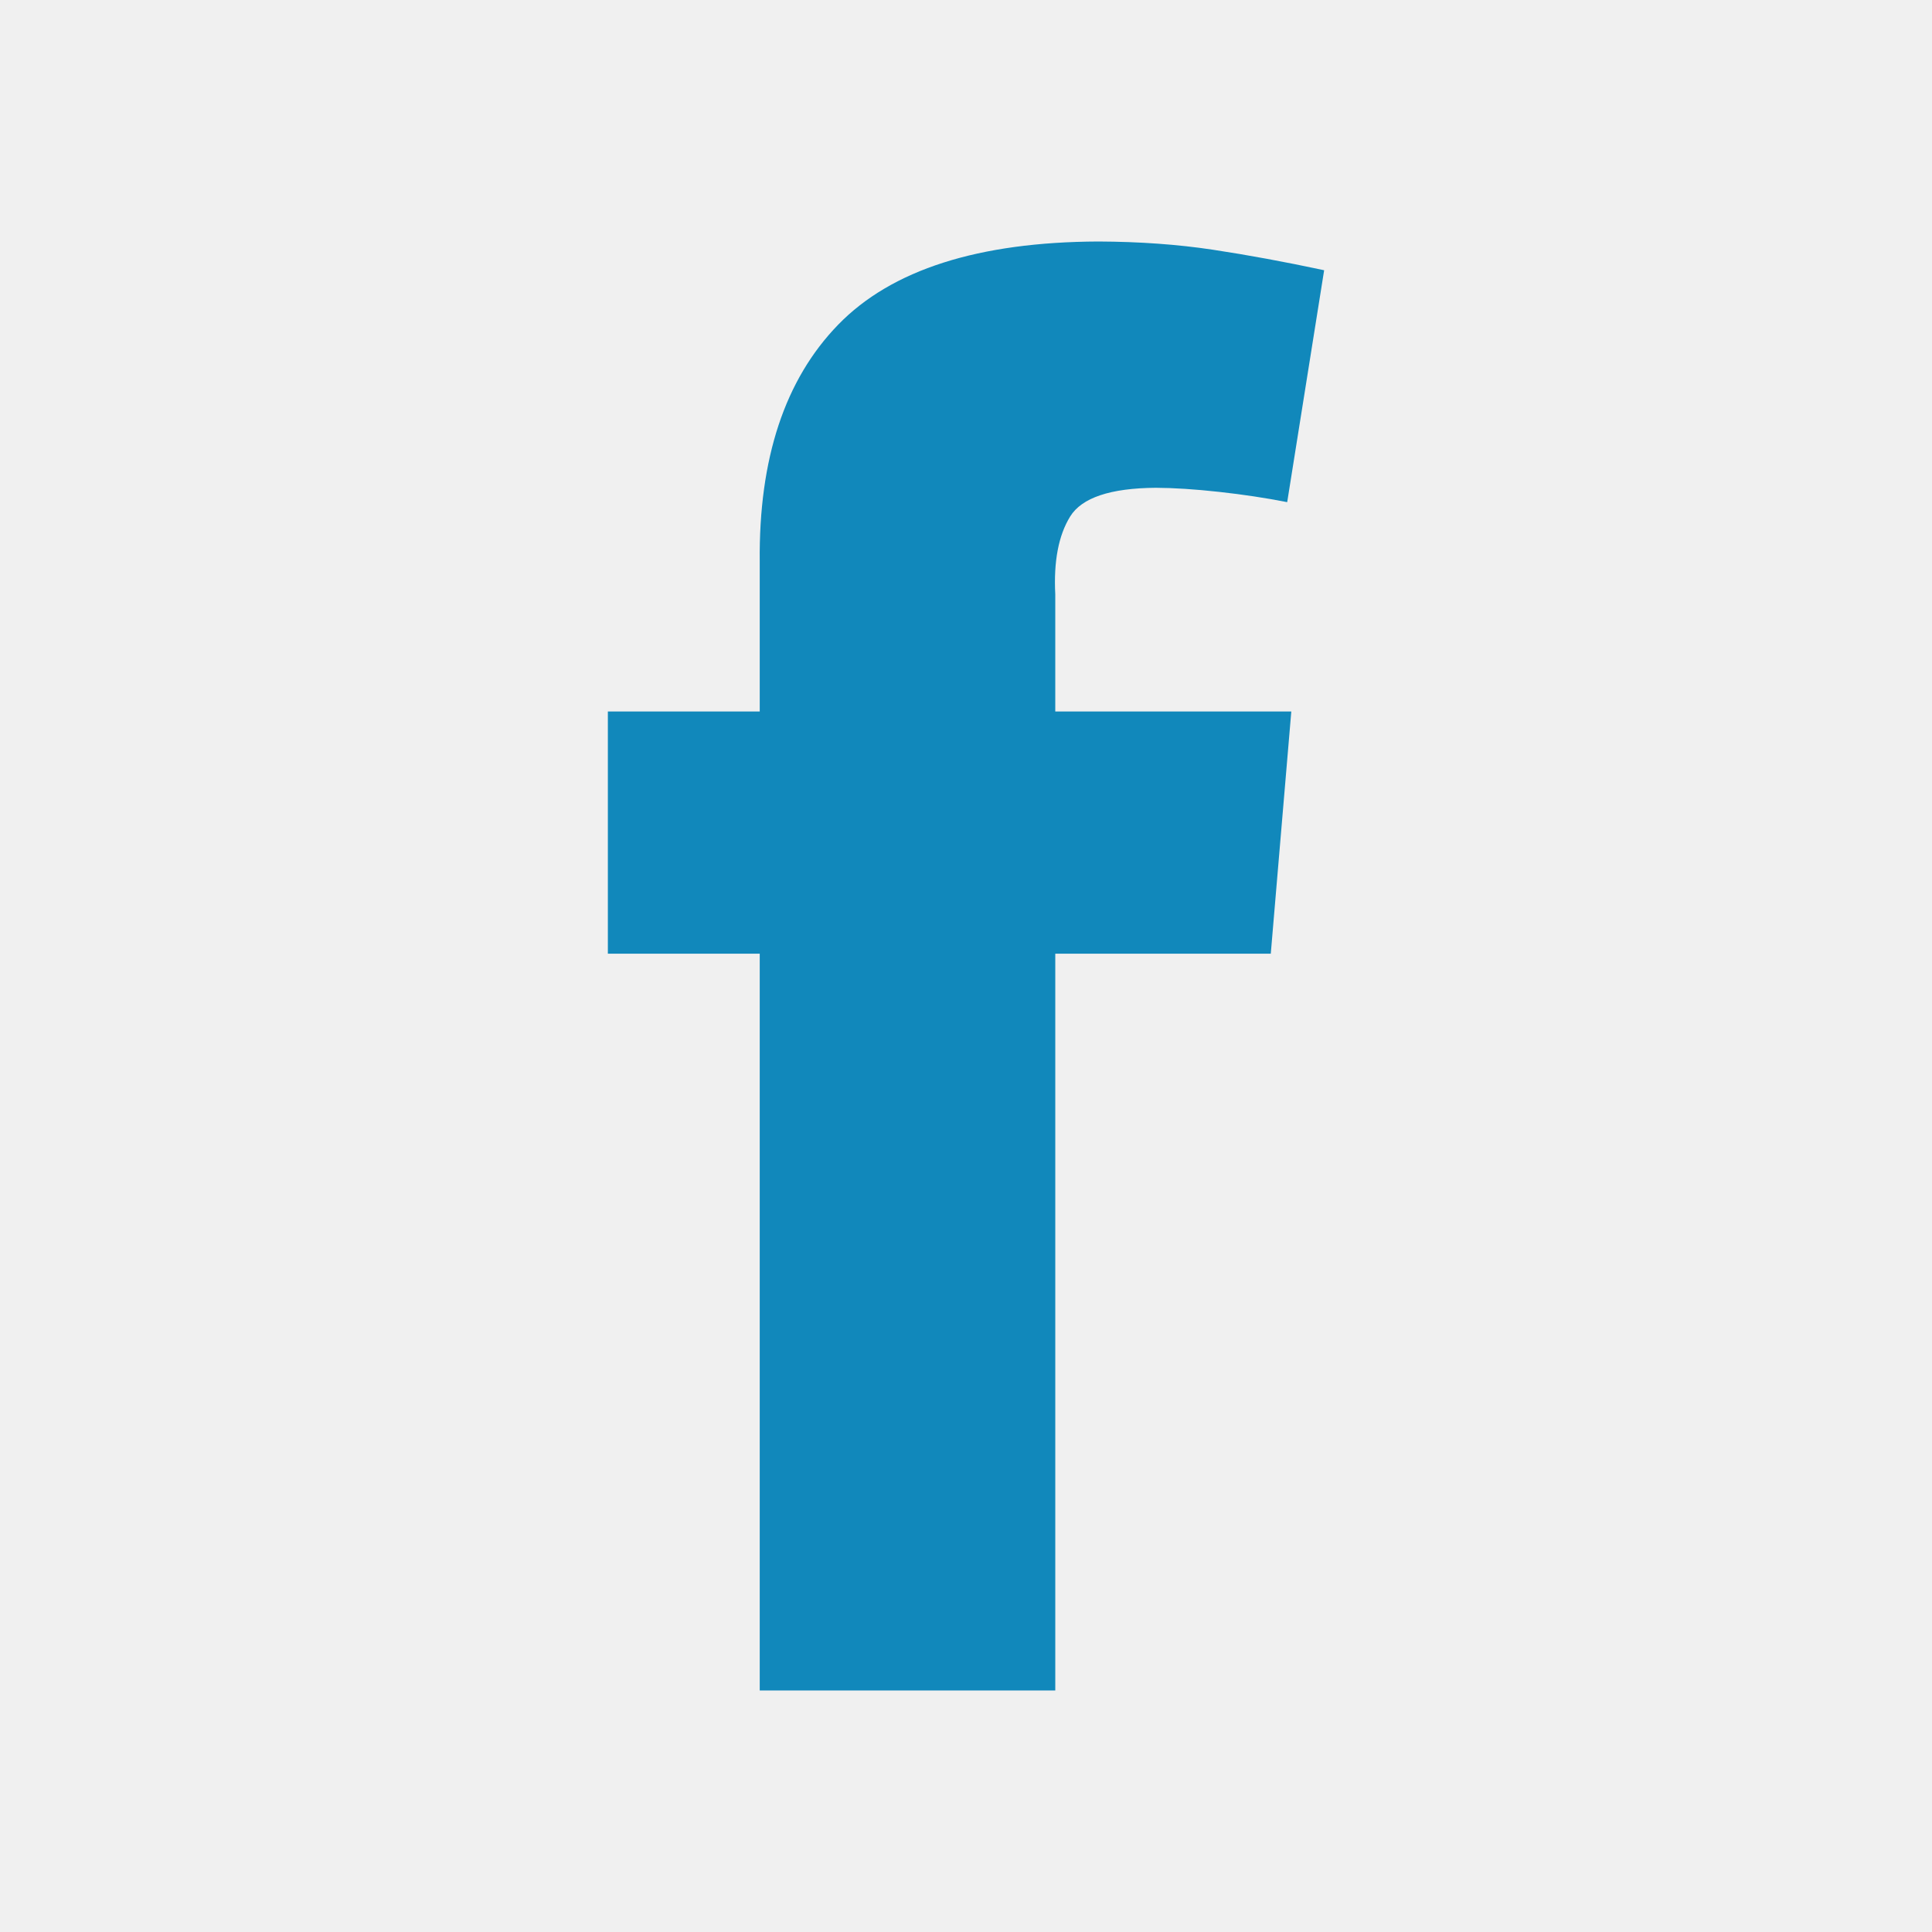
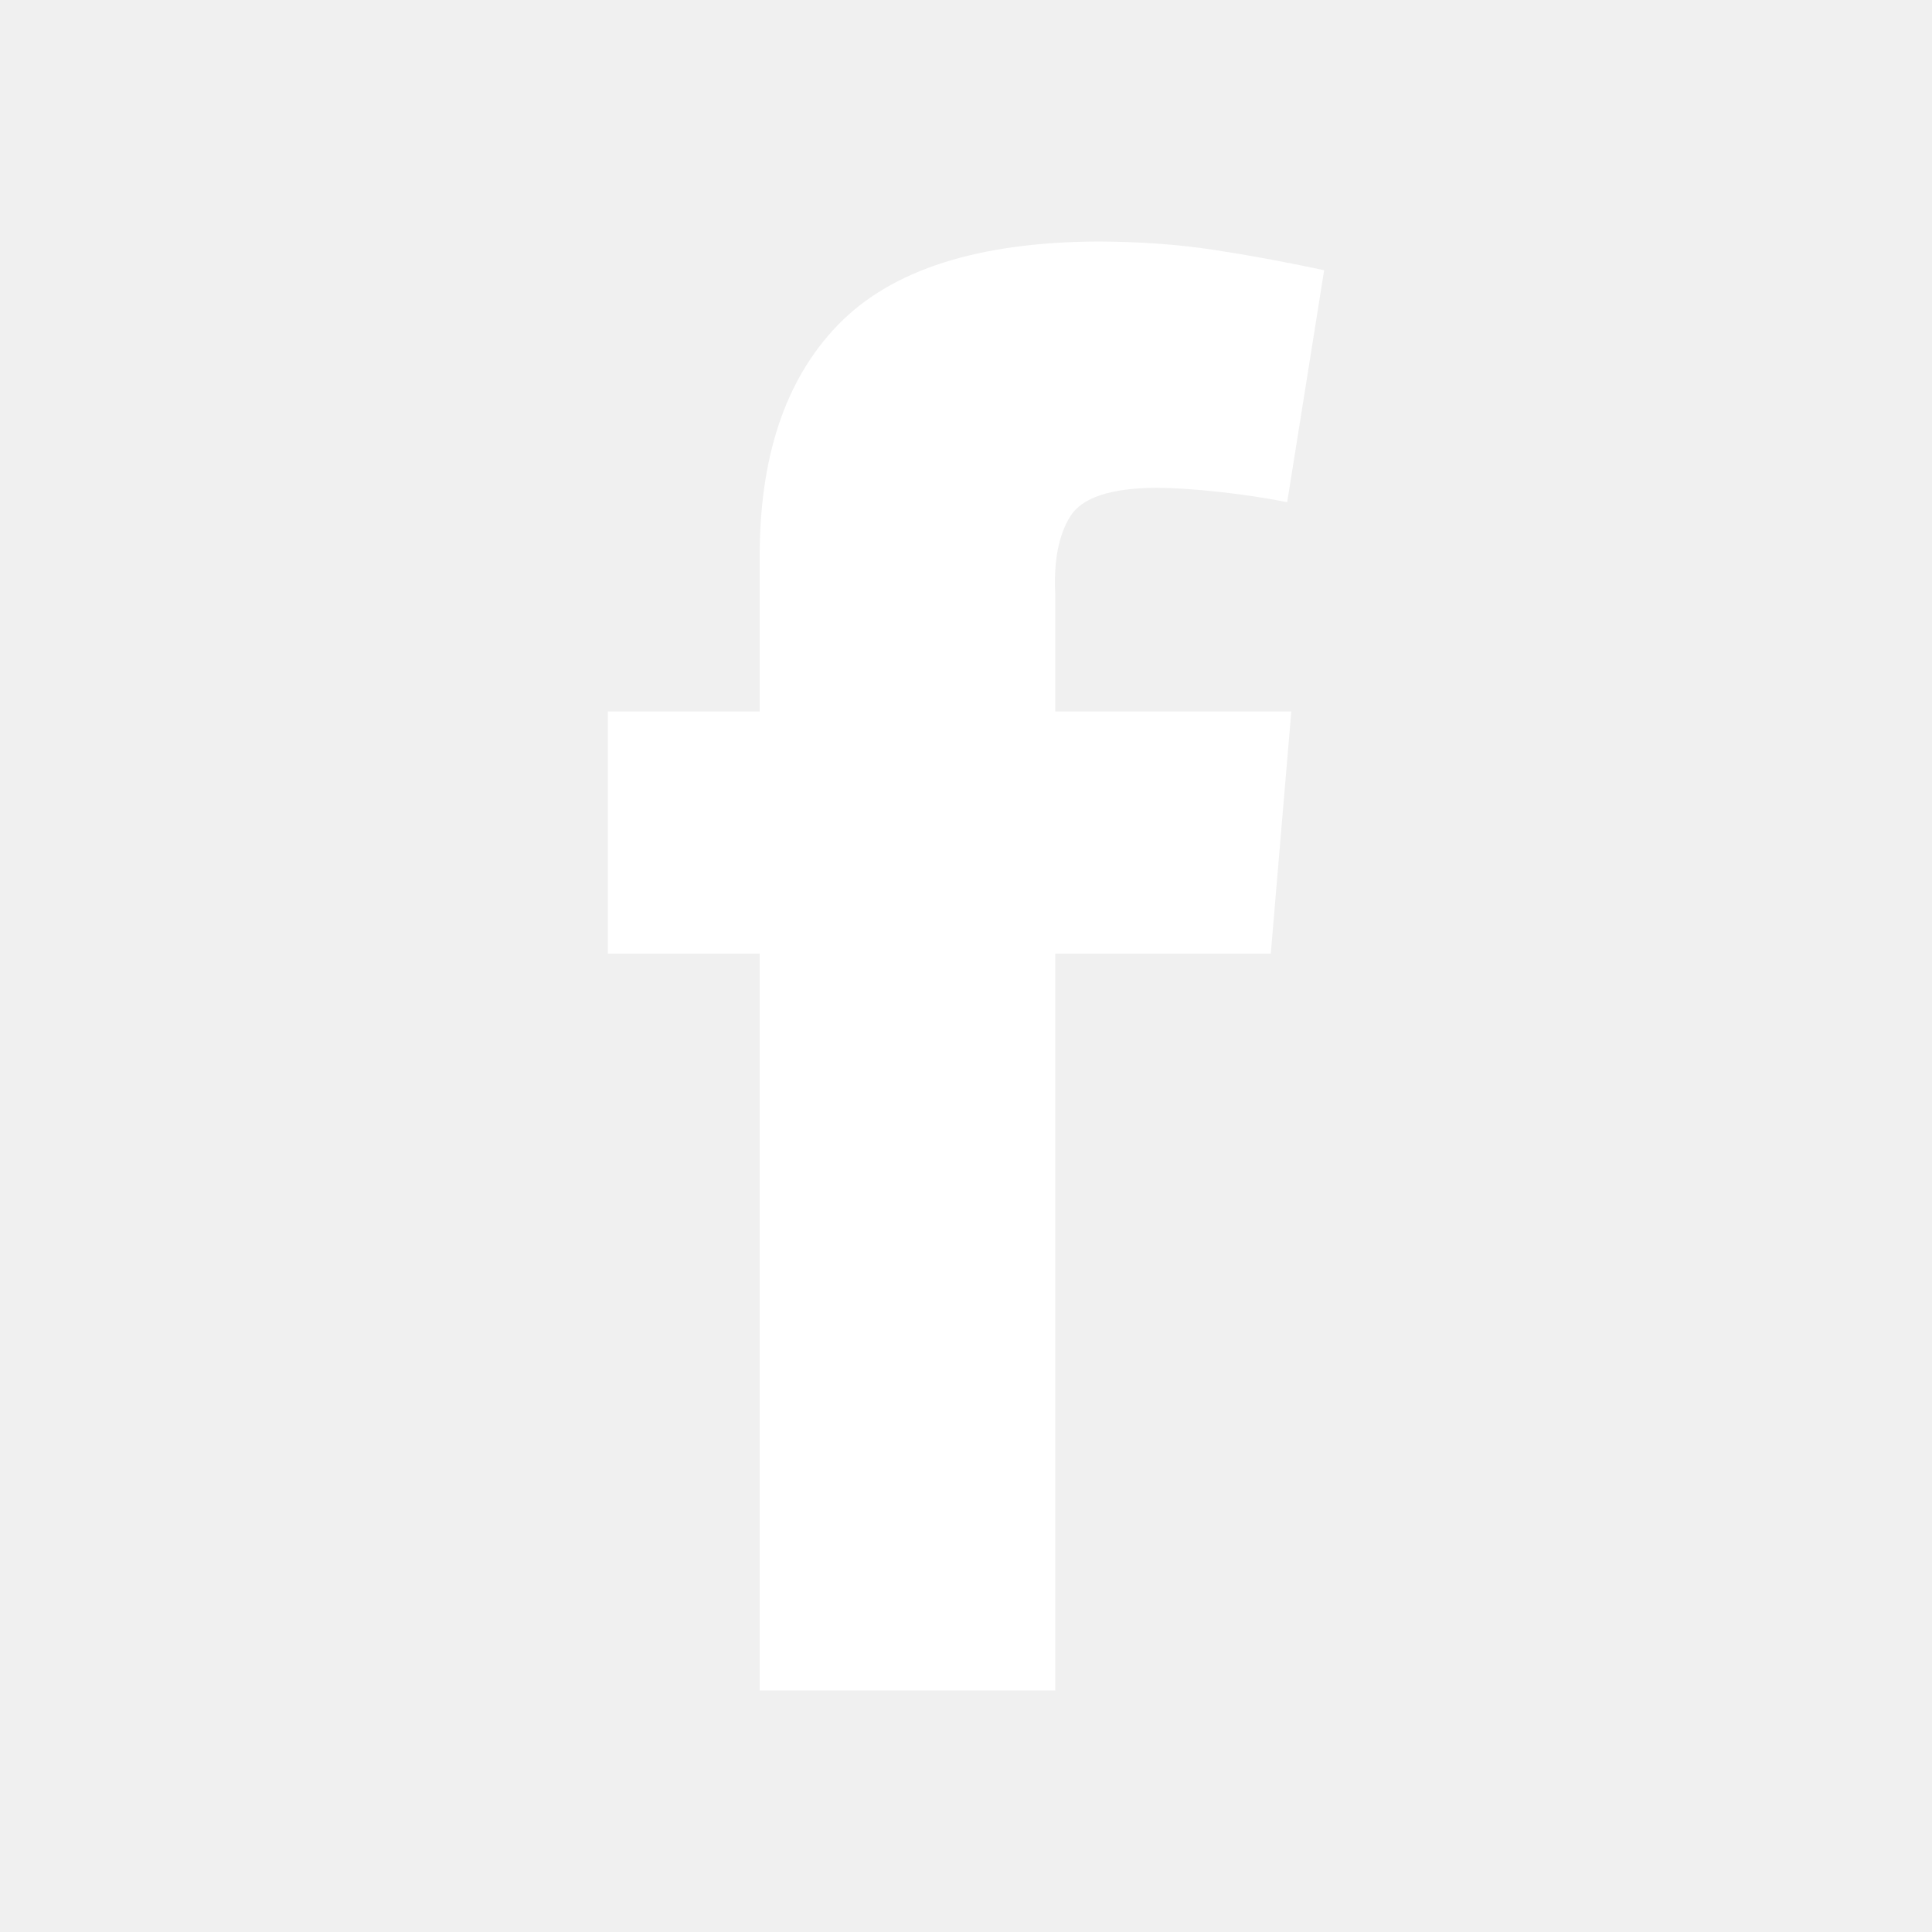
<svg xmlns="http://www.w3.org/2000/svg" version="1.1" width="512" height="512" viewBox="0 0 512 512">
-   <path d="M 350.912,71.615 C 340.532,69.394 330.697,67.581 321.405,66.176 312.113,64.771 302.005,64.046 291.082,64 c -31.819,0.136 -54.799,7.479 -68.941,22.028 -14.142,14.55 -21.077,35.49 -20.804,62.822 l 0,39.705 -40.249,0 0,64.181 40.249,0 0,195.263 78.323,0 0,-195.263 57.11,0 5.439,-64.181 -62.55,0 0,-31.003 c -0.453,-8.793 0.861,-15.682 3.943,-20.669 3.082,-4.986 10.651,-7.524 22.708,-7.615 4.816,0.023 10.413,0.386 16.793,1.088 6.379,0.703 12.385,1.609 18.017,2.72 z" style="fill:#1188bb" />
+   <path d="M 350.912,71.615 C 340.532,69.394 330.697,67.581 321.405,66.176 312.113,64.771 302.005,64.046 291.082,64 c -31.819,0.136 -54.799,7.479 -68.941,22.028 -14.142,14.55 -21.077,35.49 -20.804,62.822 l 0,39.705 -40.249,0 0,64.181 40.249,0 0,195.263 78.323,0 0,-195.263 57.11,0 5.439,-64.181 -62.55,0 0,-31.003 c -0.453,-8.793 0.861,-15.682 3.943,-20.669 3.082,-4.986 10.651,-7.524 22.708,-7.615 4.816,0.023 10.413,0.386 16.793,1.088 6.379,0.703 12.385,1.609 18.017,2.72 z" style="fill:#fff" />
</svg>
